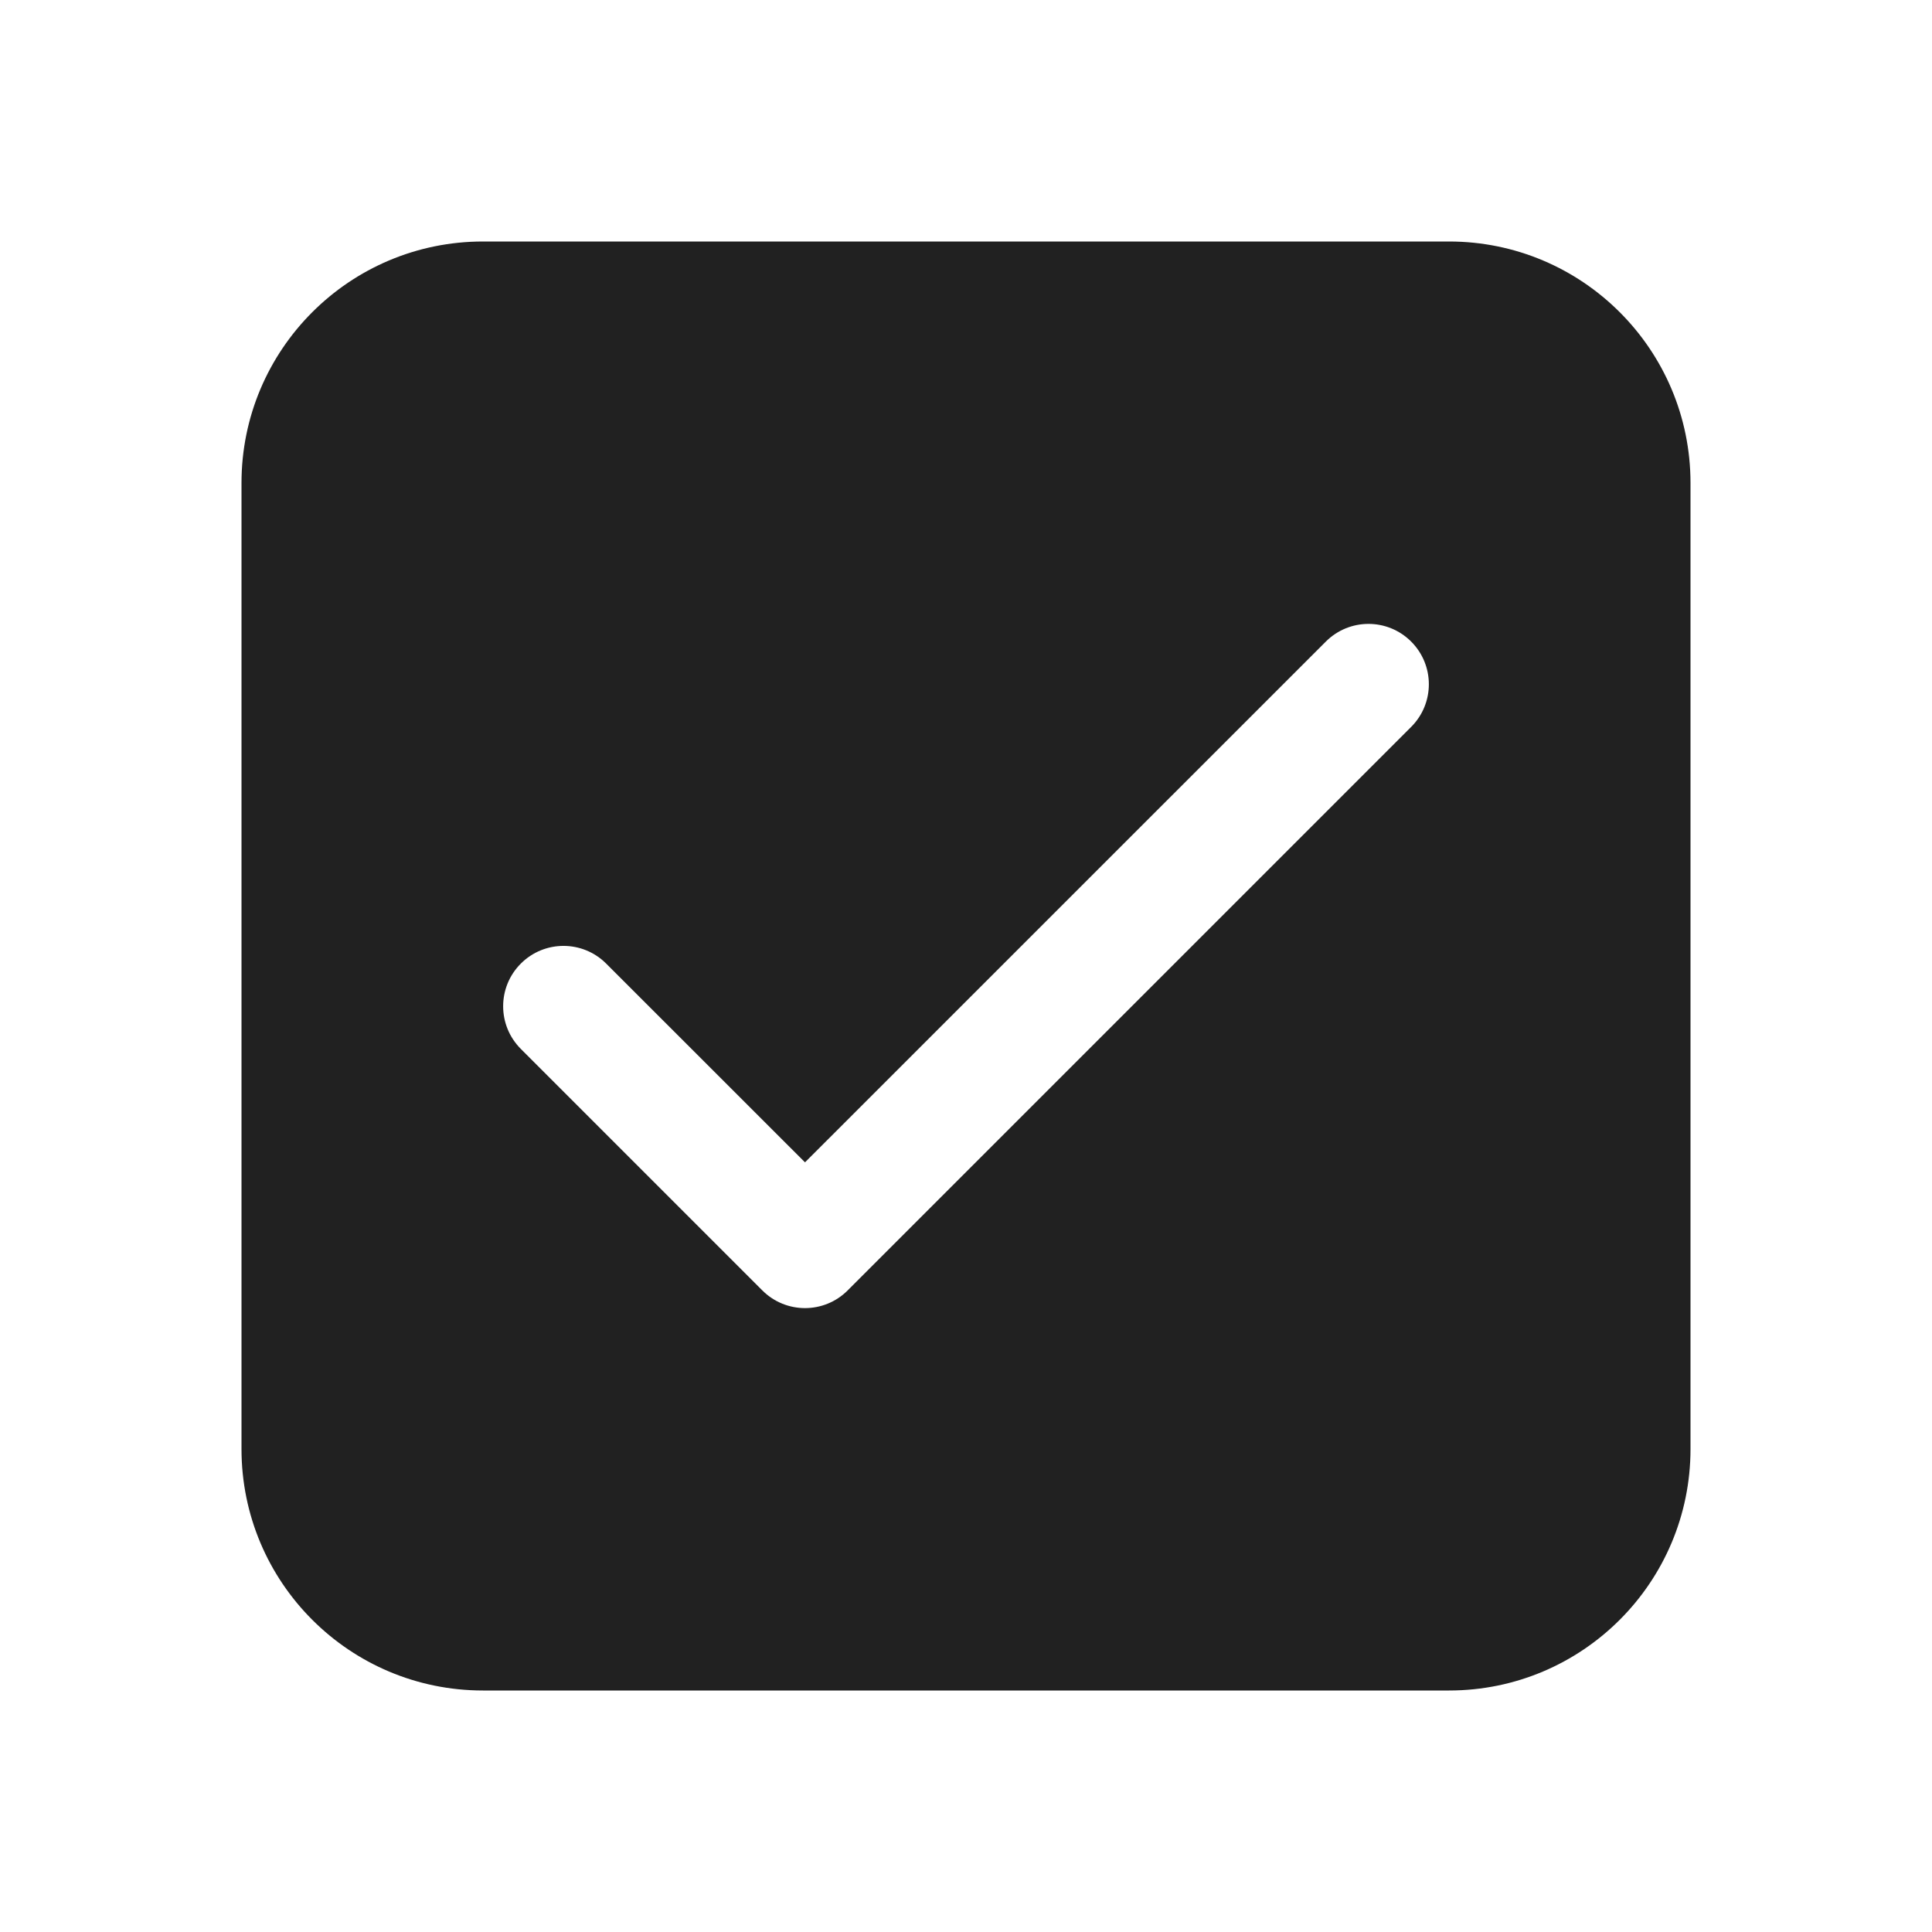
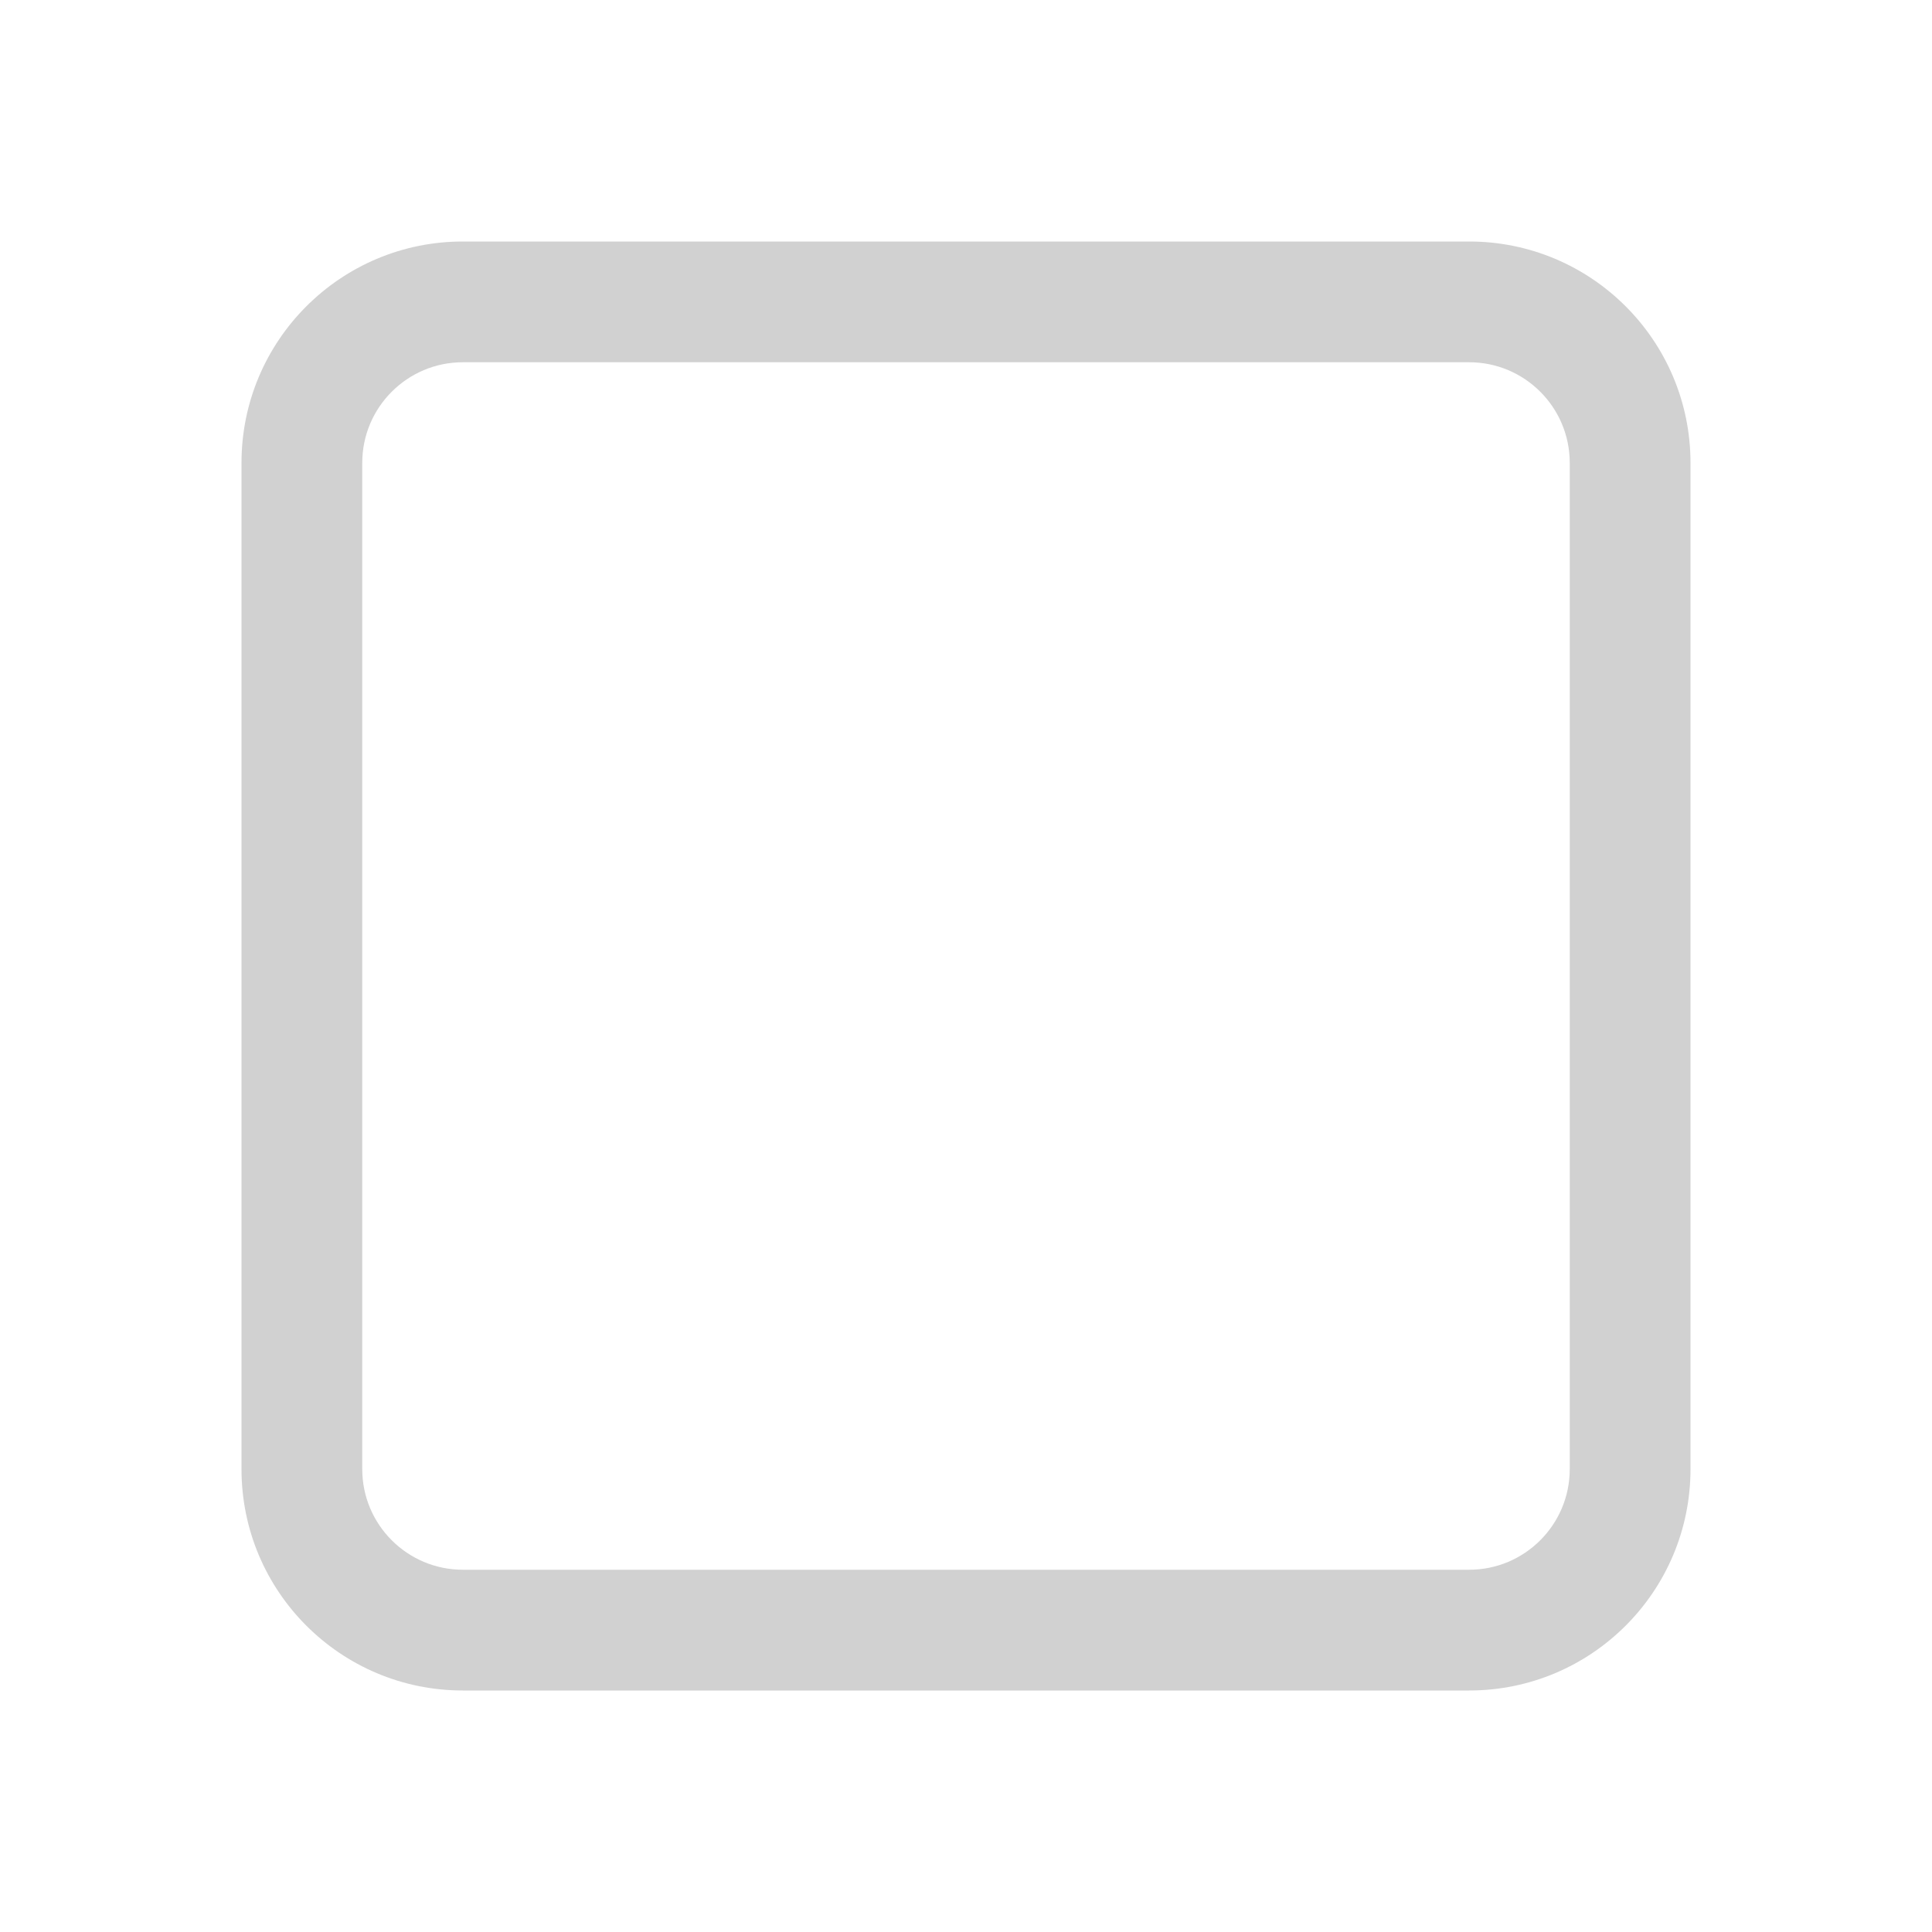
- <svg xmlns="http://www.w3.org/2000/svg" width="800px" height="800px" viewBox="0 0 24 24" version="1.1">
-   <g id="🔍-Product-Icons" stroke="none" stroke-width="1" fill="none" fill-rule="evenodd">
-     <g id="ic_fluent_checkbox_checked_24_filled" fill="#212121" fill-rule="nonzero">
-       <path d="M18,3 C19.657,3 21,4.343 21,6 L21,18 C21,19.657 19.657,21 18,21 L6,21 C4.343,21 3,19.657 3,18 L3,6 C3,4.343 4.343,3 6,3 L18,3 Z M16.47,7.97 L10,14.439 L7.53,11.97 C7.237,11.677 6.763,11.677 6.47,11.97 C6.177,12.263 6.177,12.737 6.47,13.03 L9.47,16.03 C9.763,16.323 10.237,16.323 10.53,16.03 L17.53,9.03 C17.823,8.737 17.823,8.263 17.53,7.97 C17.237,7.677 16.763,7.677 16.47,7.97 Z" id="🎨-Color">
- 
- </path>
+ <svg xmlns="http://www.w3.org/2000/svg" width="800px" height="800px" viewBox="0 0 24.00 24.00" version="1.1" fill="#000000">
+   <g id="SVGRepo_bgCarrier" stroke-width="0" />
+   <g id="SVGRepo_tracerCarrier" stroke-linecap="round" stroke-linejoin="round" />
+   <g id="SVGRepo_iconCarrier">
+     <g id="🔍-Product-Icons" stroke-width="0" fill="none" fill-rule="evenodd">
+       <g id="ic_fluent_checkbox_unchecked_24_regular" fill="#d1d1d1" fill-rule="nonzero">
+         <path d="M5.75,3 L18.25,3 C19.769,3 21,4.231 21,5.75 L21,18.25 C21,19.769 19.769,21 18.25,21 L5.75,21 C4.231,21 3,19.769 3,18.25 L3,5.75 C3,4.231 4.231,3 5.75,3 Z M5.75,4.5 C5.06,4.5 4.5,5.06 4.5,5.75 L4.5,18.25 C4.5,18.94 5.06,19.5 5.75,19.5 L18.25,19.5 C18.94,19.5 19.5,18.94 19.5,18.25 L19.5,5.75 C19.5,5.06 18.94,4.5 18.25,4.5 L5.75,4.5 Z" id="🎨Color"> </path>
+       </g>
    </g>
  </g>
</svg>
